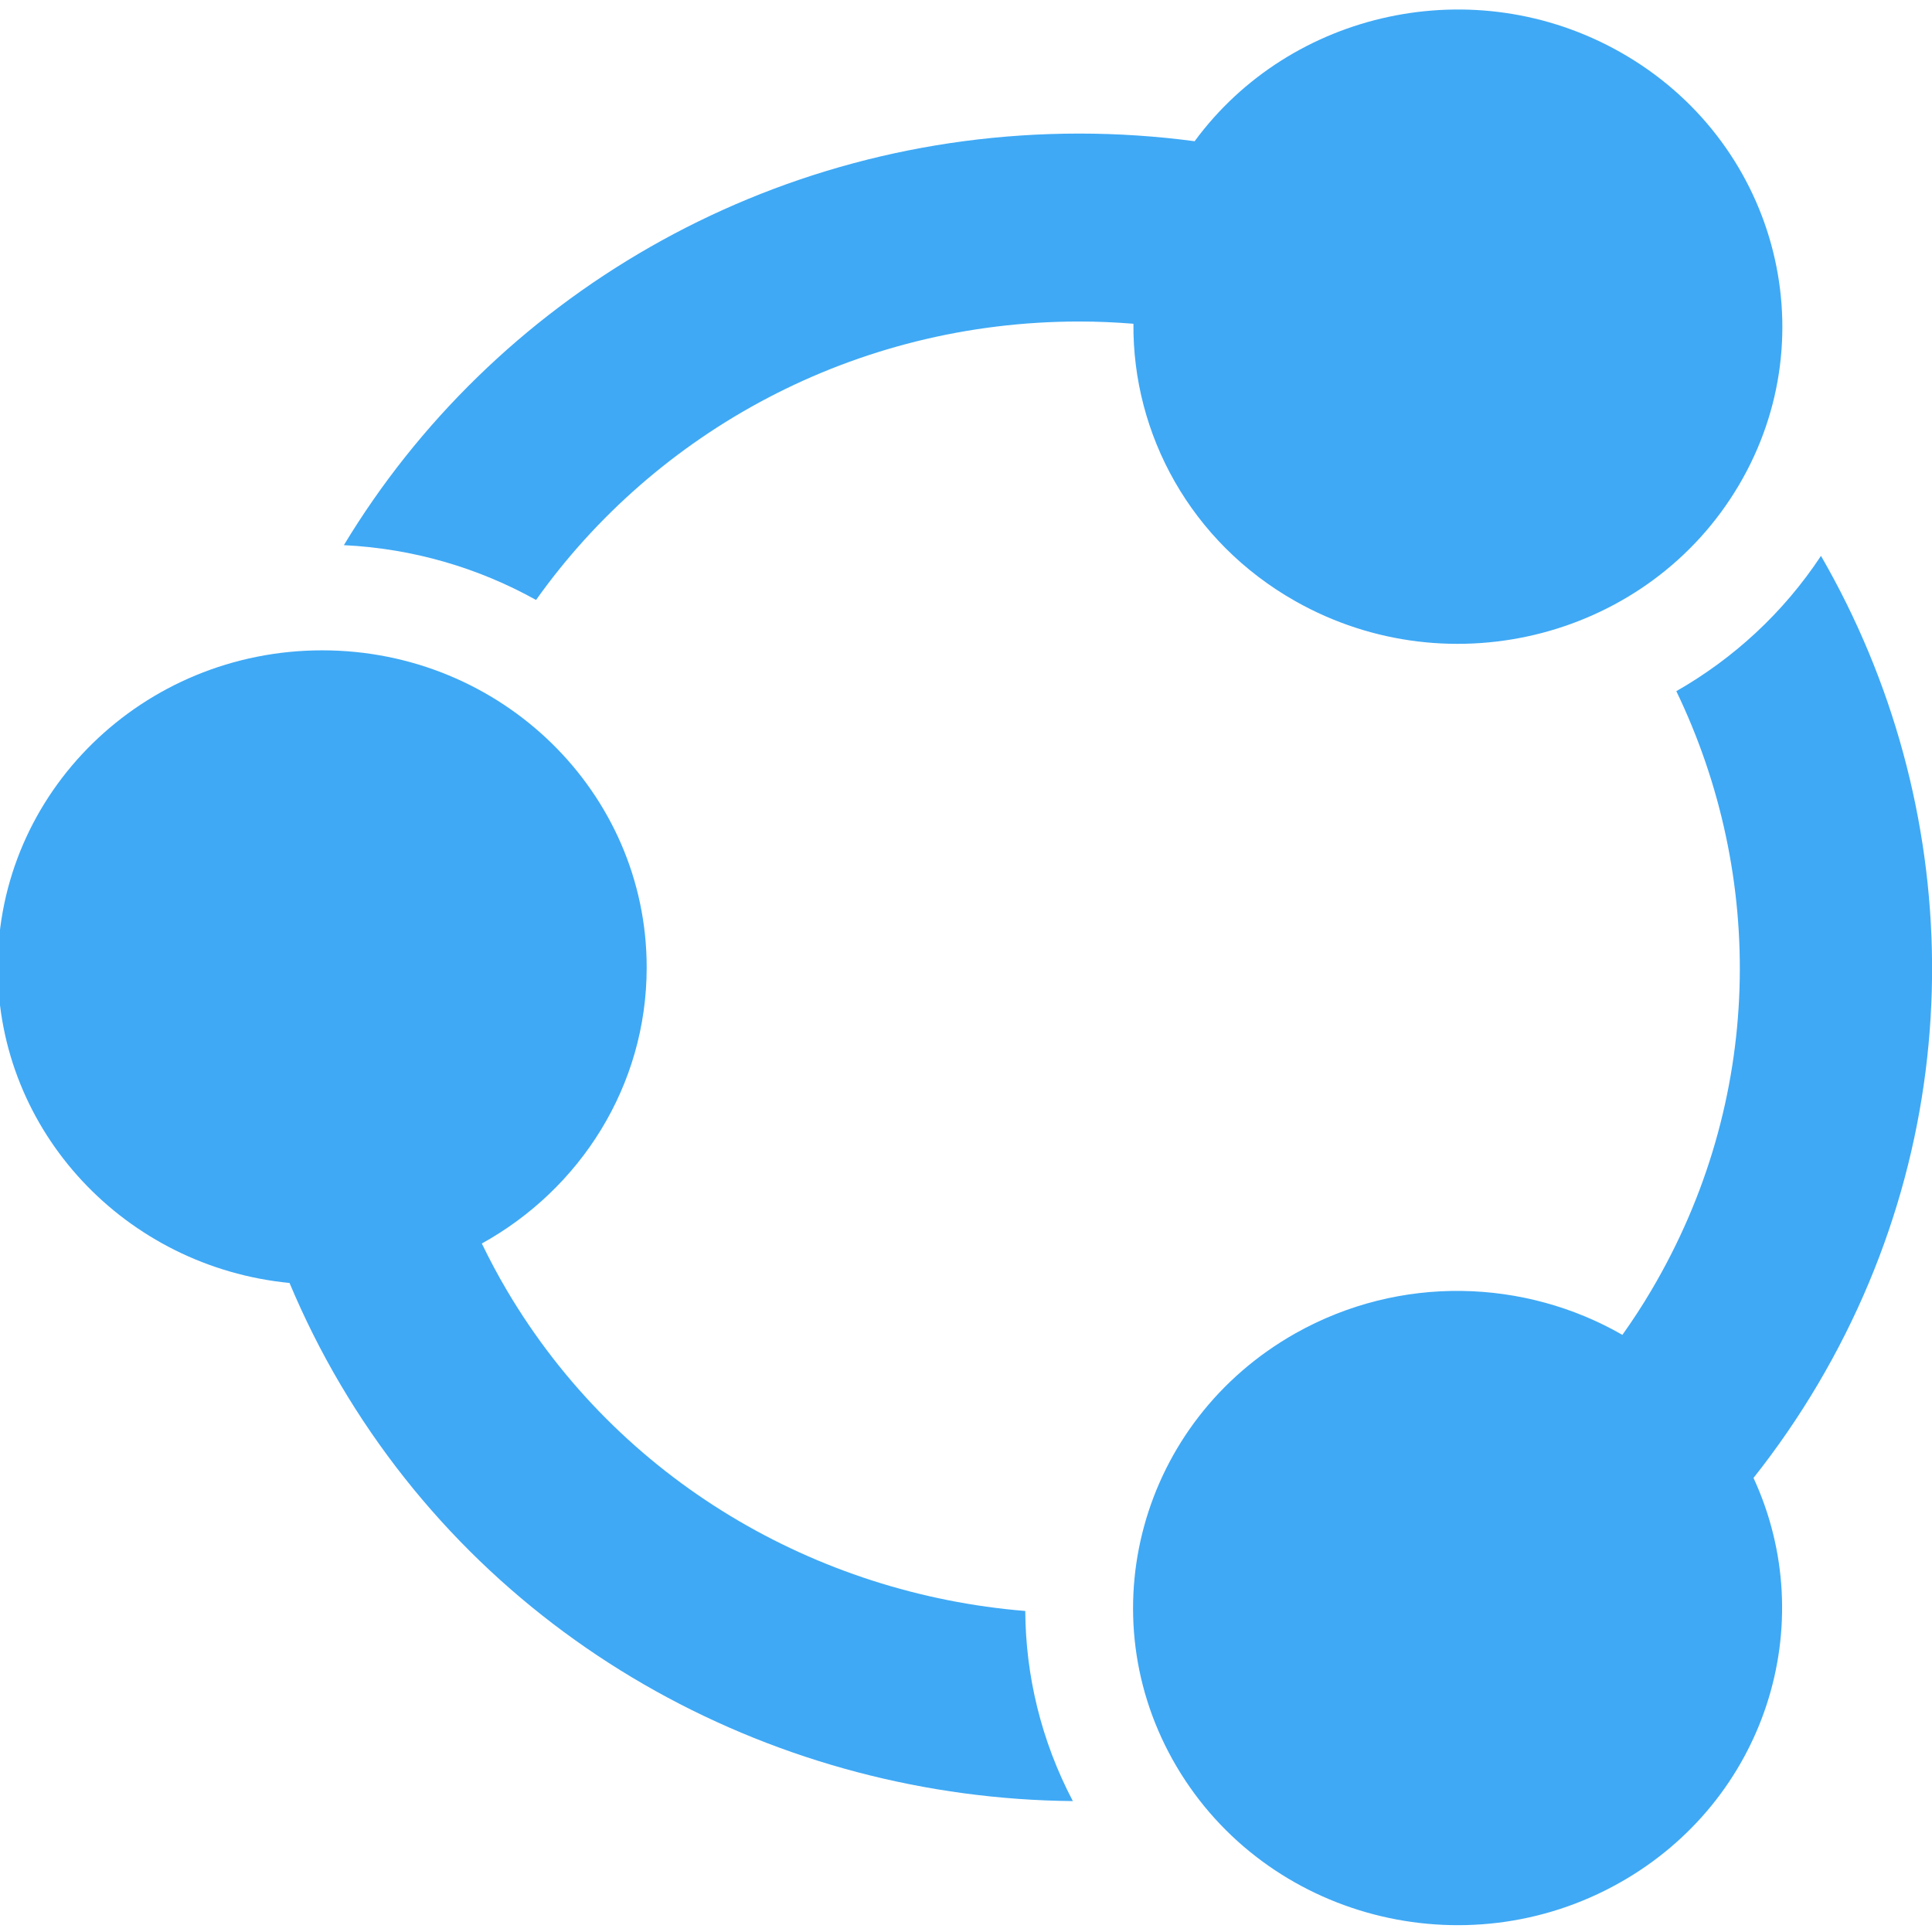
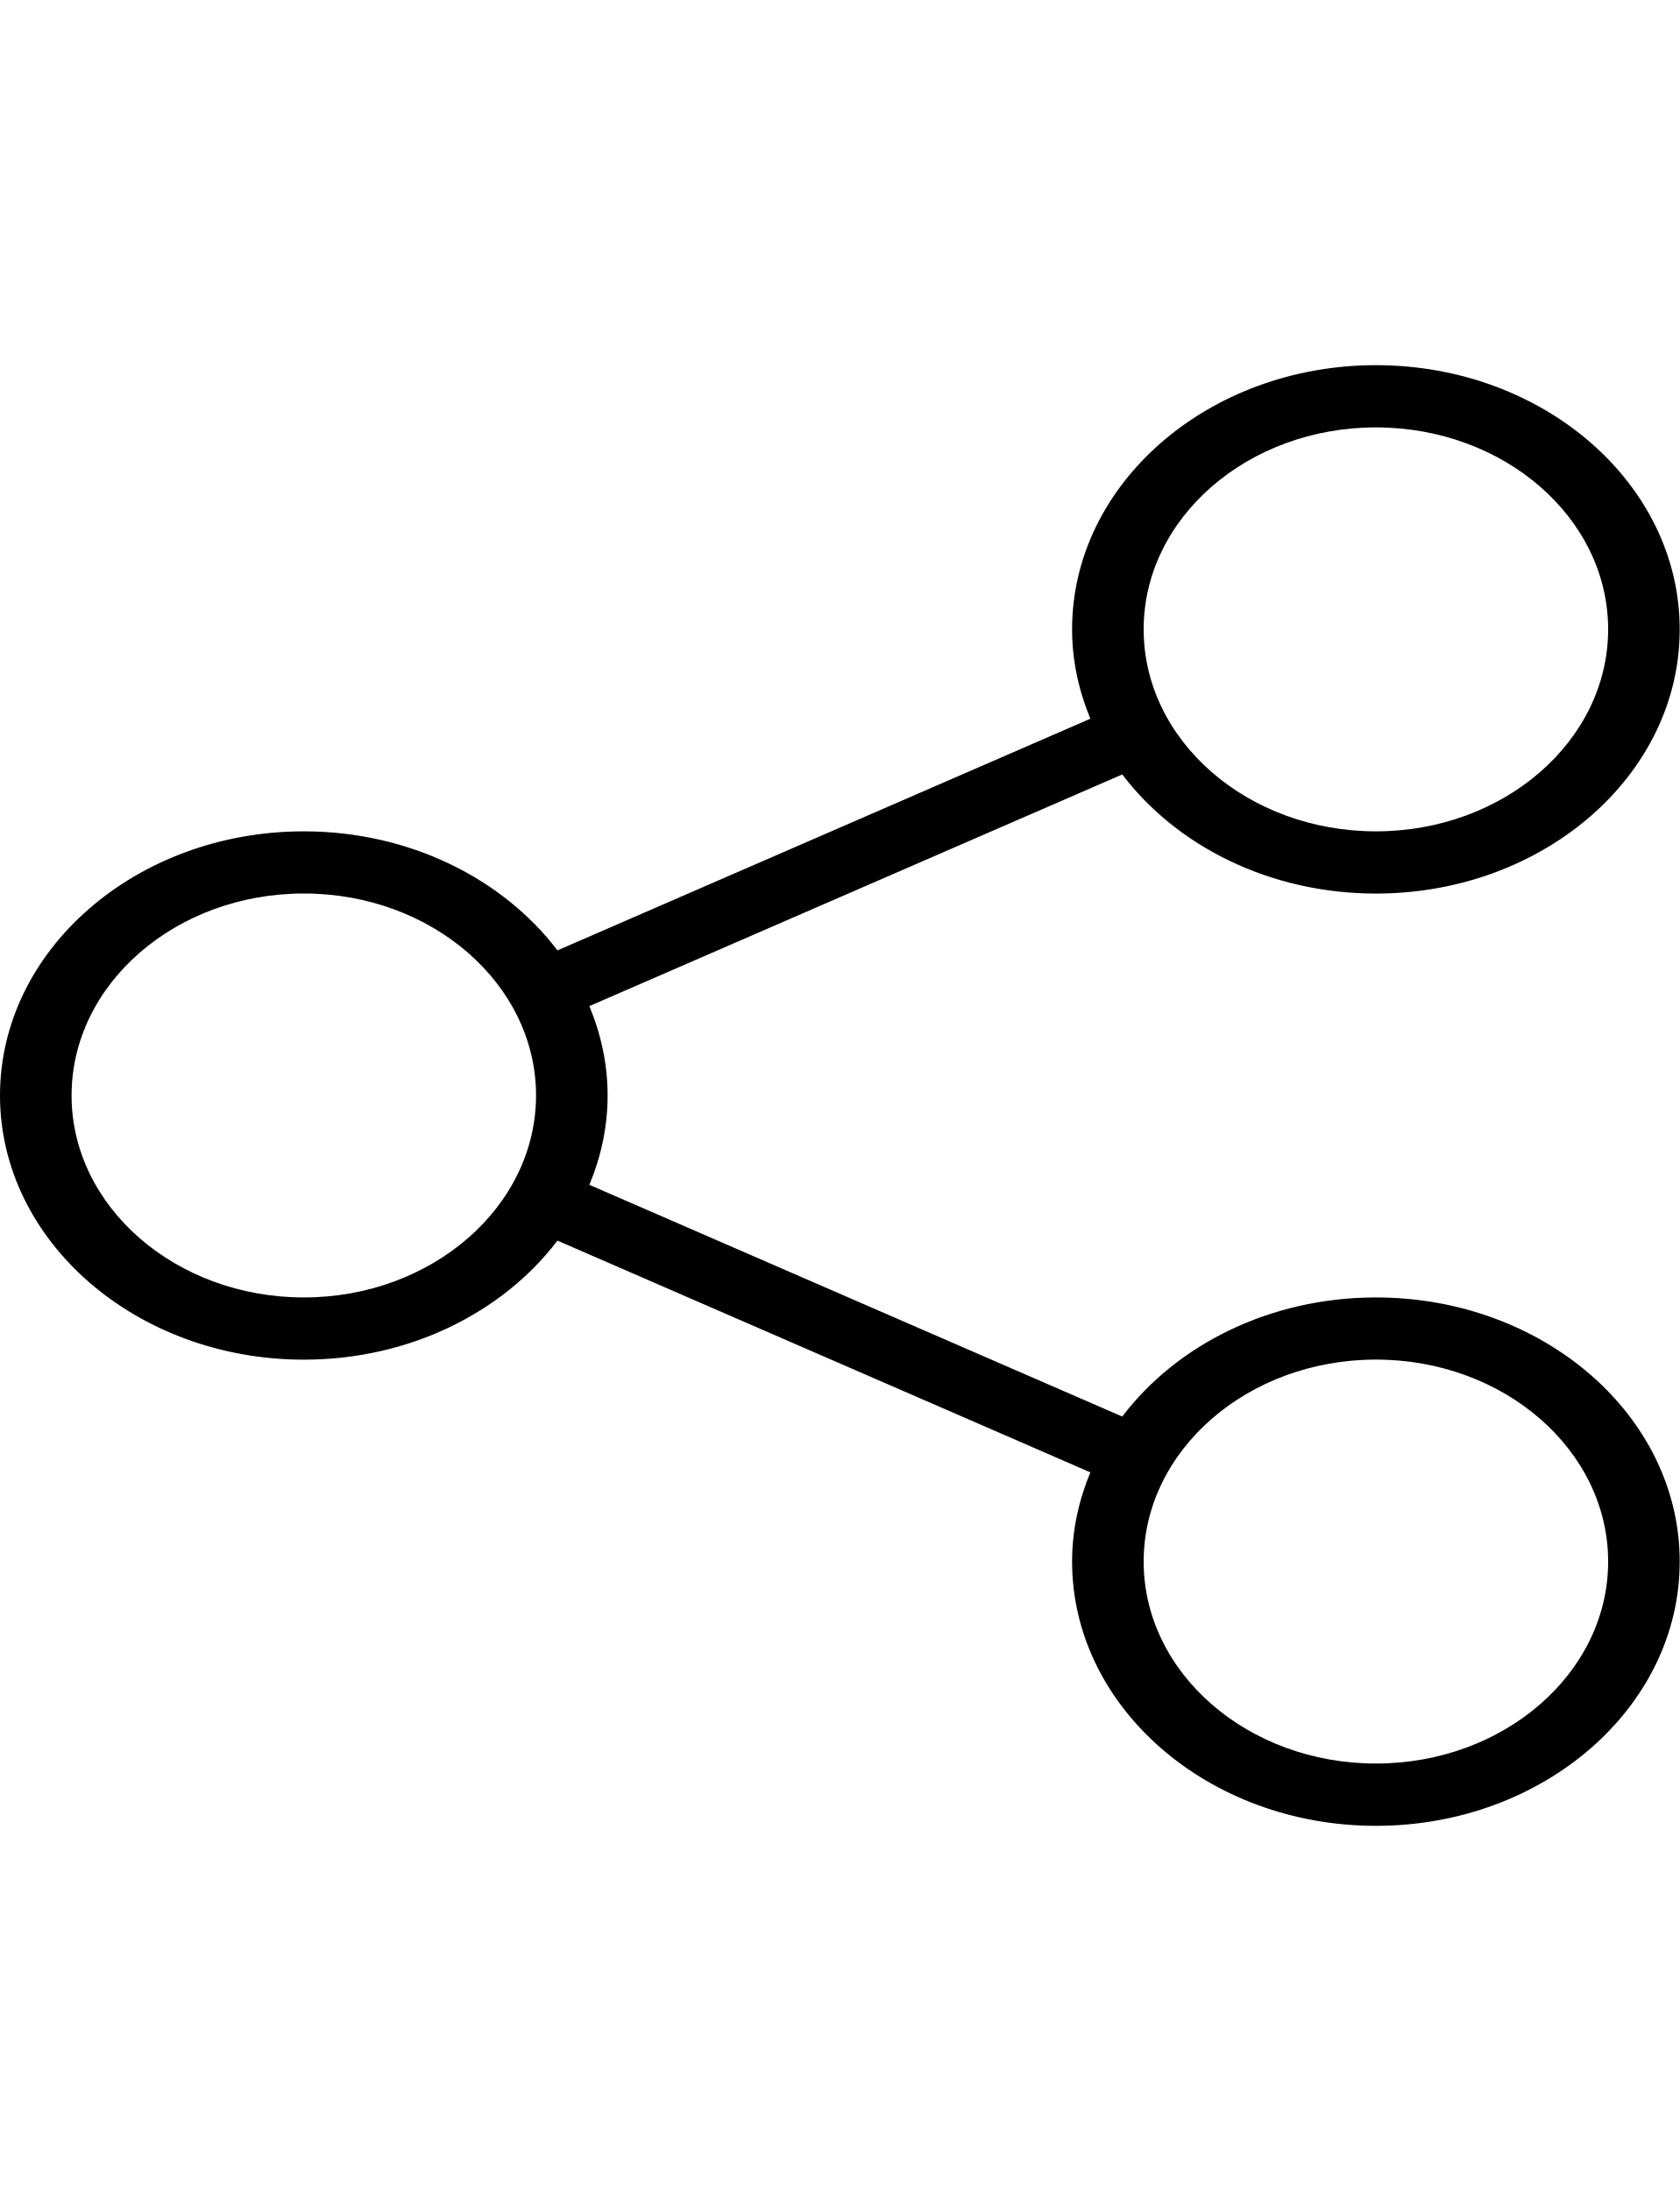
- <svg xmlns="http://www.w3.org/2000/svg" version="1.1" id="Calque_1" x="0px" y="0px" width="80px" height="80px" viewBox="0 0 80 80" enable-background="new 0 0 80 80" xml:space="preserve">
-   <path fill="#3FA9F5" d="M67.084,2.155c-6.032-3.403-13.64-1.717-17.617,3.693c-1.578-0.21-3.173-0.317-4.775-0.317  c-12.957,0-24.303,6.854-30.453,17.043c2.886,0.139,5.588,0.95,7.958,2.269c4.947-6.962,13.184-11.53,22.496-11.53  c0.749,0,1.496,0.033,2.24,0.093c-0.039,4.576,2.372,9.042,6.715,11.493c6.428,3.626,14.645,1.474,18.354-4.807  C75.711,13.813,73.51,5.781,67.084,2.155z" />
-   <path fill="#3FA9F5" d="M-0.094,40.06c0,6.807,5.297,12.402,12.083,13.065c0.604,1.439,1.305,2.844,2.106,4.2  c6.477,10.966,18.225,17.144,30.329,17.254c-1.319-2.514-1.954-5.206-1.97-7.872c-8.642-0.704-16.81-5.393-21.464-13.273  c-0.375-0.634-0.719-1.283-1.039-1.943c4.075-2.254,6.827-6.526,6.827-11.431c0-7.251-6.017-13.131-13.437-13.131  C5.921,26.93-0.094,32.809-0.094,40.06z" />
-   <path fill="#3FA9F5" d="M67.074,77.956c6.031-3.402,8.34-10.685,5.535-16.758c0.975-1.231,1.866-2.527,2.668-3.883  c6.479-10.966,6.081-23.997,0.126-34.297c-1.569,2.374-3.637,4.257-5.99,5.602c3.696,7.667,3.624,16.924-1.031,24.804  c-0.373,0.636-0.777,1.251-1.202,1.85c-4.036-2.32-9.197-2.511-13.542-0.062c-6.427,3.627-8.628,11.659-4.918,17.938  C52.431,79.43,60.647,81.583,67.074,77.956z" />
+ <svg xmlns="http://www.w3.org/2000/svg" version="1.1" x="0px" y="0px" width="23px" height="30px" viewBox="0 0 23 30" enable-background="new 0 0 23 30" xml:space="preserve">
+   <path fill="#000000" d="M18.84,17.765c-1.449,0-2.729,0.649-3.473,1.631L8.07,16.223C8.229,15.841,8.32,15.43,8.32,15     c0-0.431-0.091-0.841-0.25-1.224l7.297-3.172c0.744,0.981,2.021,1.631,3.473,1.631c2.295,0,4.16-1.622,4.16-3.617S21.135,5,18.84,5     c-2.294,0-4.16,1.623-4.16,3.617c0,0.431,0.092,0.841,0.25,1.224l-7.297,3.172c-0.745-0.98-2.023-1.63-3.473-1.63     C1.866,11.383,0,13.005,0,15s1.867,3.617,4.16,3.617c1.451,0,2.728-0.649,3.473-1.63l7.297,3.173     c-0.158,0.381-0.25,0.793-0.25,1.222c0,1.994,1.866,3.618,4.16,3.618c2.295,0,4.16-1.623,4.16-3.618S21.135,17.765,18.84,17.765z      M18.84,5.852c1.754,0,3.18,1.24,3.18,2.765c0,1.525-1.426,2.766-3.18,2.766s-3.18-1.24-3.18-2.766     C15.66,7.092,17.086,5.852,18.84,5.852z M4.16,17.765c-1.753,0-3.18-1.241-3.18-2.765c0-1.525,1.426-2.766,3.18-2.766     S7.34,13.475,7.34,15C7.339,16.523,5.913,17.765,4.16,17.765z M18.84,24.147c-1.754,0-3.18-1.24-3.18-2.765     c0-1.525,1.426-2.766,3.18-2.766s3.18,1.24,3.18,2.766C22.02,22.907,20.594,24.147,18.84,24.147z" />
</svg>
